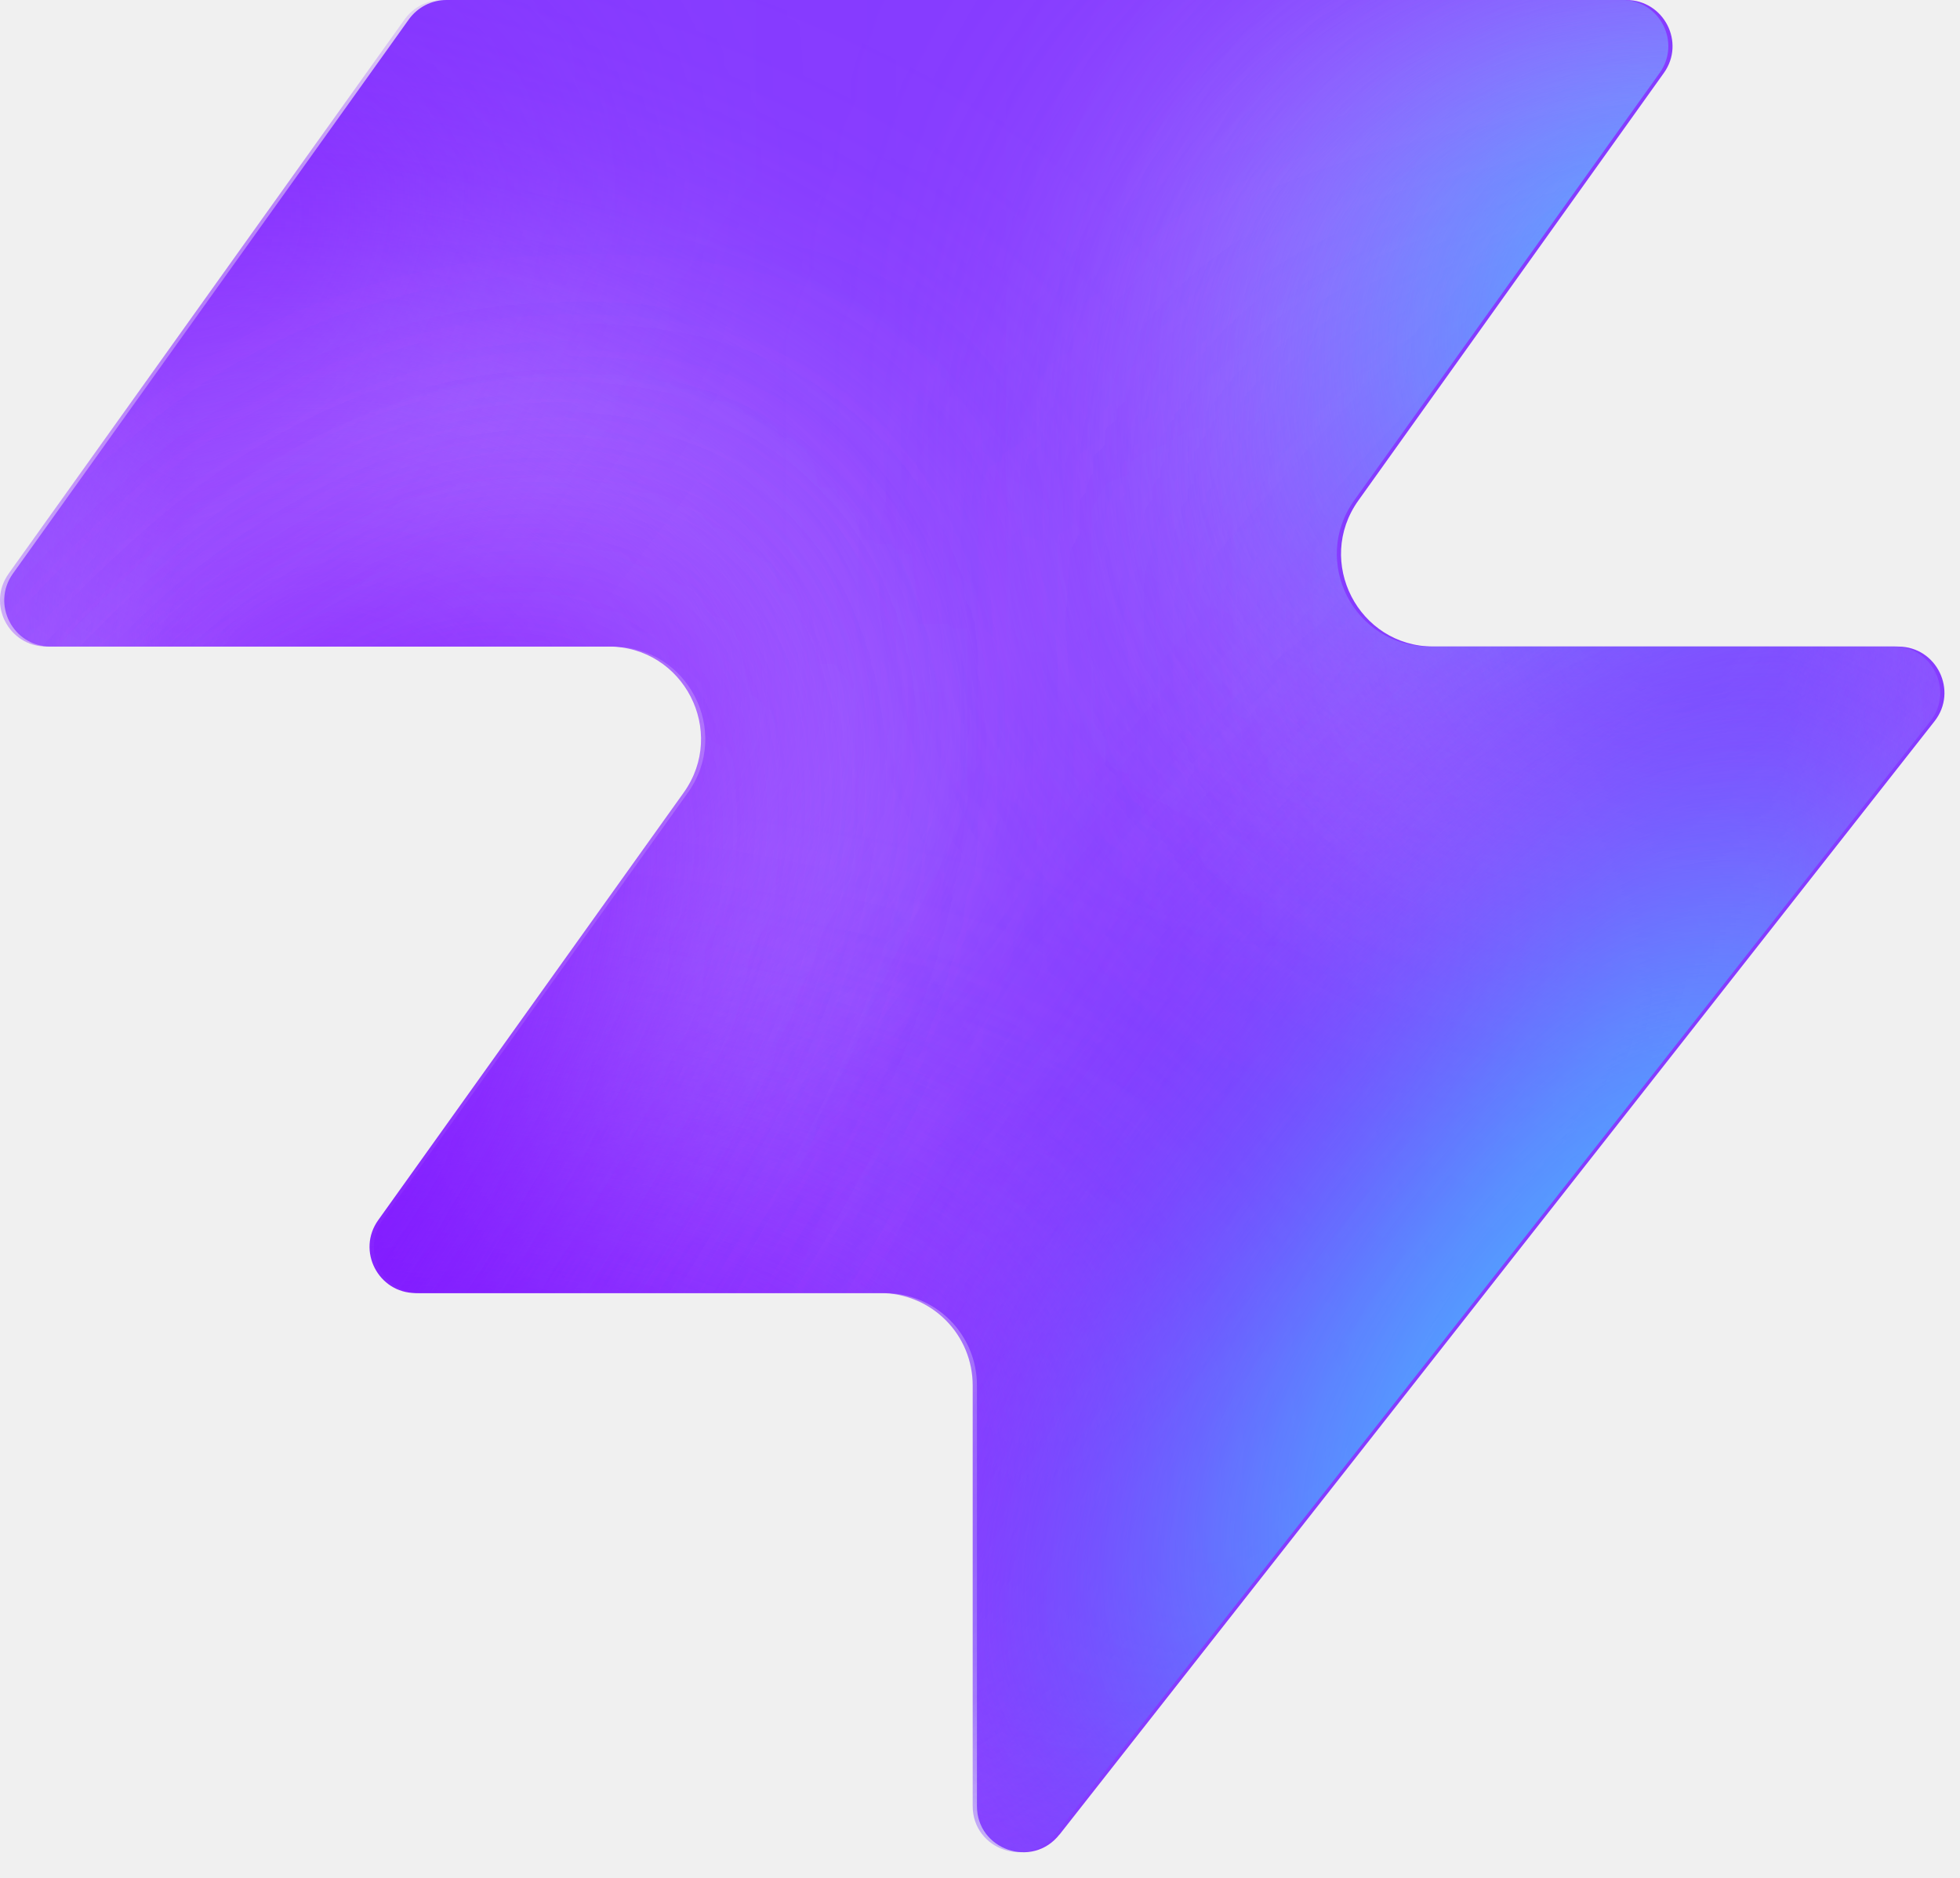
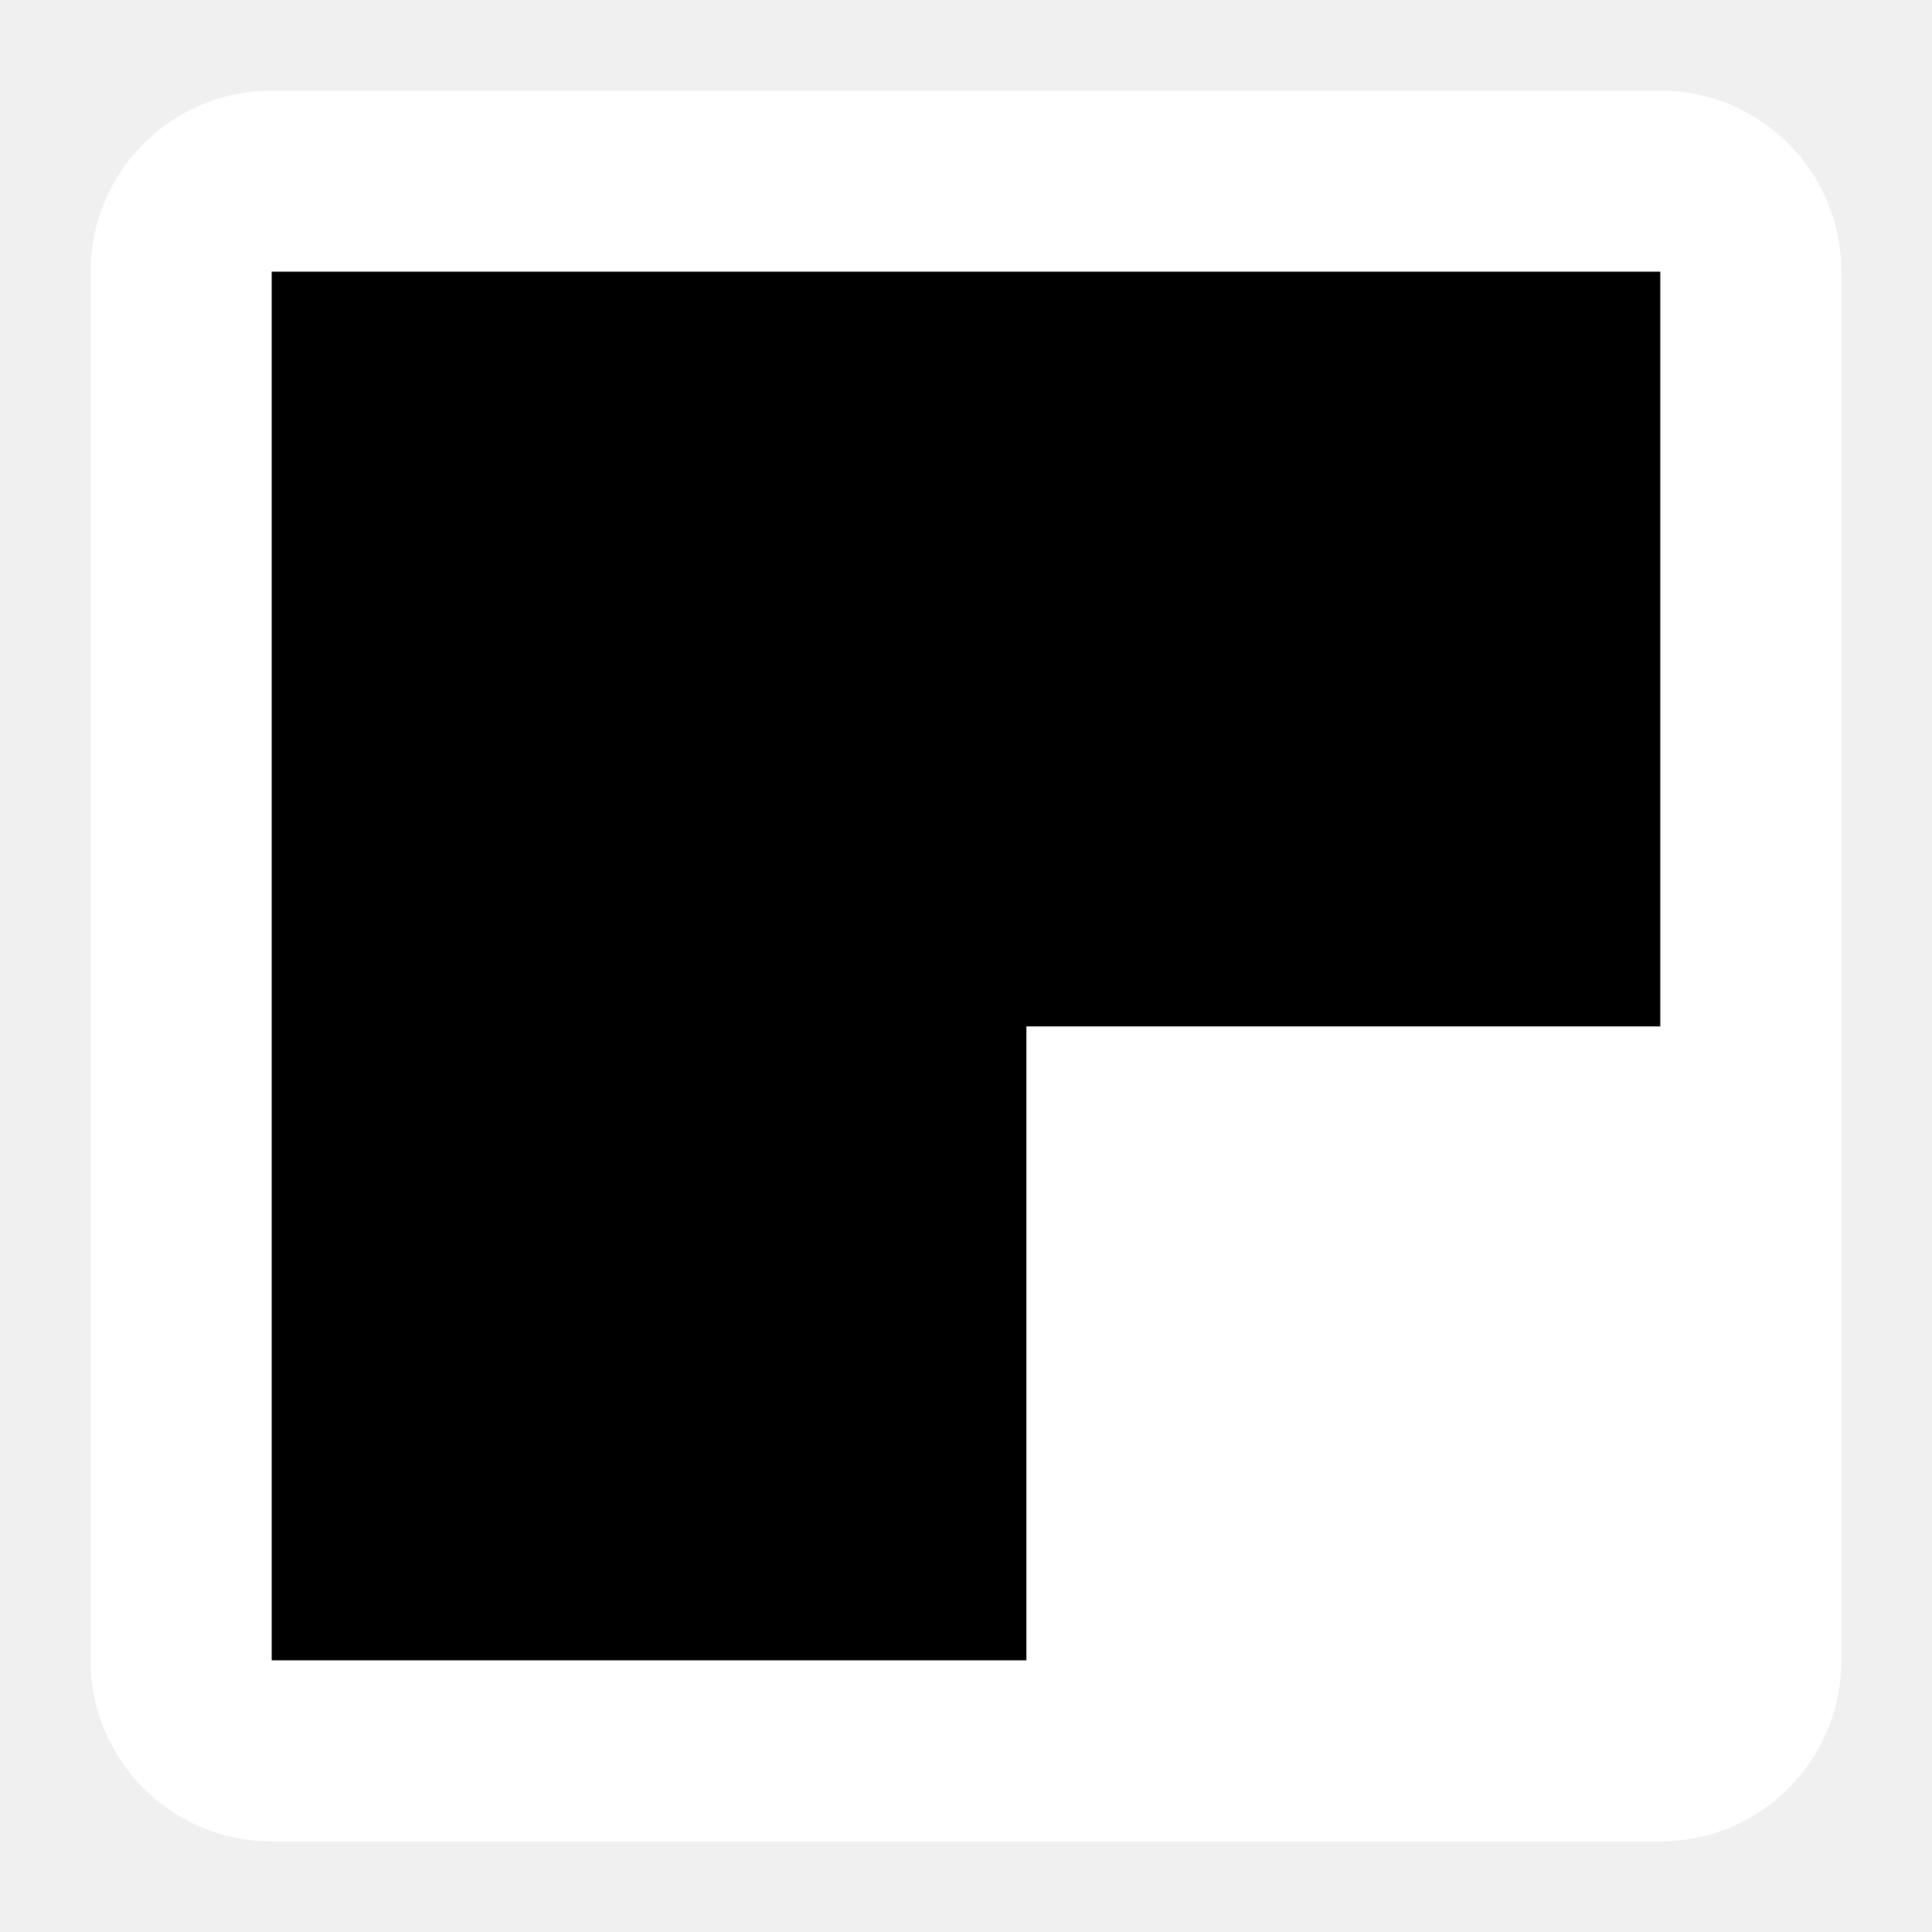
- <svg xmlns="http://www.w3.org/2000/svg" width="48" height="46" fill="none" viewBox="0 0 48 46">
-   <path fill="#863bff" d="M25.946 44.938c-.664.845-2.021.375-2.021-.698V33.937a2.26 2.26 0 0 0-2.262-2.262H10.287c-.92 0-1.456-1.04-.92-1.788l7.48-10.471c1.07-1.497 0-3.578-1.842-3.578H1.237c-.92 0-1.456-1.04-.92-1.788L10.013.474c.214-.297.556-.474.92-.474h28.894c.92 0 1.456 1.04.92 1.788l-7.48 10.471c-1.07 1.498 0 3.579 1.842 3.579h11.377c.943 0 1.473 1.088.89 1.83L25.947 44.94z" style="fill:#863bff;fill:color(display-p3 .525 .23 1);fill-opacity:1" />
-   <mask id="a" width="48" height="46" x="0" y="0" maskUnits="userSpaceOnUse" style="mask-type:alpha">
-     <path fill="#000" d="M25.842 44.938c-.664.844-2.021.375-2.021-.698V33.937a2.26 2.26 0 0 0-2.262-2.262H10.183c-.92 0-1.456-1.04-.92-1.788l7.48-10.471c1.07-1.498 0-3.579-1.842-3.579H1.133c-.92 0-1.456-1.04-.92-1.787L9.91.473c.214-.297.556-.474.92-.474h28.894c.92 0 1.456 1.04.92 1.788l-7.48 10.471c-1.07 1.498 0 3.578 1.842 3.578h11.377c.943 0 1.473 1.088.89 1.832L25.843 44.94z" style="fill:#000;fill-opacity:1" />
-   </mask>
-   <g mask="url(#a)">
-     <g filter="url(#b)">
-       <ellipse cx="5.508" cy="14.704" fill="#ede6ff" rx="5.508" ry="14.704" style="fill:#ede6ff;fill:color(display-p3 .927 .903 1);fill-opacity:1" transform="matrix(.00324 1 1 -.00324 -4.47 31.516)" />
-     </g>
-     <g filter="url(#c)">
-       <ellipse cx="10.399" cy="29.851" fill="#ede6ff" rx="10.399" ry="29.851" style="fill:#ede6ff;fill:color(display-p3 .927 .903 1);fill-opacity:1" transform="matrix(.00324 1 1 -.00324 -39.328 7.883)" />
-     </g>
-     <g filter="url(#d)">
-       <ellipse cx="5.508" cy="30.487" fill="#7e14ff" rx="5.508" ry="30.487" style="fill:#7e14ff;fill:color(display-p3 .492 .077 1);fill-opacity:1" transform="rotate(89.814 -25.913 -14.639)scale(1 -1)" />
-     </g>
-     <g filter="url(#e)">
-       <ellipse cx="5.508" cy="30.599" fill="#7e14ff" rx="5.508" ry="30.599" style="fill:#7e14ff;fill:color(display-p3 .492 .077 1);fill-opacity:1" transform="rotate(89.814 -32.644 -3.334)scale(1 -1)" />
-     </g>
-     <g filter="url(#f)">
-       <ellipse cx="5.508" cy="30.599" fill="#7e14ff" rx="5.508" ry="30.599" style="fill:#7e14ff;fill:color(display-p3 .492 .077 1);fill-opacity:1" transform="matrix(.00324 1 1 -.00324 -34.34 30.47)" />
-     </g>
-     <g filter="url(#g)">
-       <ellipse cx="14.072" cy="22.078" fill="#ede6ff" rx="14.072" ry="22.078" style="fill:#ede6ff;fill:color(display-p3 .927 .903 1);fill-opacity:1" transform="rotate(93.35 24.506 48.493)scale(-1 1)" />
-     </g>
-     <g filter="url(#h)">
-       <ellipse cx="3.47" cy="21.501" fill="#7e14ff" rx="3.47" ry="21.501" style="fill:#7e14ff;fill:color(display-p3 .492 .077 1);fill-opacity:1" transform="rotate(89.009 28.708 47.59)scale(-1 1)" />
-     </g>
-     <g filter="url(#i)">
-       <ellipse cx="3.47" cy="21.501" fill="#7e14ff" rx="3.47" ry="21.501" style="fill:#7e14ff;fill:color(display-p3 .492 .077 1);fill-opacity:1" transform="rotate(89.009 28.708 47.59)scale(-1 1)" />
-     </g>
-     <g filter="url(#j)">
-       <ellipse cx=".387" cy="8.972" fill="#7e14ff" rx="4.407" ry="29.108" style="fill:#7e14ff;fill:color(display-p3 .492 .077 1);fill-opacity:1" transform="rotate(39.51 .387 8.972)" />
-     </g>
-     <g filter="url(#k)">
-       <ellipse cx="47.523" cy="-6.092" fill="#7e14ff" rx="4.407" ry="29.108" style="fill:#7e14ff;fill:color(display-p3 .492 .077 1);fill-opacity:1" transform="rotate(37.892 47.523 -6.092)" />
-     </g>
-     <g filter="url(#l)">
-       <ellipse cx="41.412" cy="6.333" fill="#47bfff" rx="5.971" ry="9.665" style="fill:#47bfff;fill:color(display-p3 .28 .748 1);fill-opacity:1" transform="rotate(37.892 41.412 6.333)" />
-     </g>
-     <g filter="url(#m)">
-       <ellipse cx="-1.879" cy="38.332" fill="#7e14ff" rx="4.407" ry="29.108" style="fill:#7e14ff;fill:color(display-p3 .492 .077 1);fill-opacity:1" transform="rotate(37.892 -1.88 38.332)" />
-     </g>
-     <g filter="url(#n)">
-       <ellipse cx="-1.879" cy="38.332" fill="#7e14ff" rx="4.407" ry="29.108" style="fill:#7e14ff;fill:color(display-p3 .492 .077 1);fill-opacity:1" transform="rotate(37.892 -1.88 38.332)" />
-     </g>
-     <g filter="url(#o)">
-       <ellipse cx="35.651" cy="29.907" fill="#7e14ff" rx="4.407" ry="29.108" style="fill:#7e14ff;fill:color(display-p3 .492 .077 1);fill-opacity:1" transform="rotate(37.892 35.651 29.907)" />
-     </g>
-     <g filter="url(#p)">
-       <ellipse cx="38.418" cy="32.4" fill="#47bfff" rx="5.971" ry="15.297" style="fill:#47bfff;fill:color(display-p3 .28 .748 1);fill-opacity:1" transform="rotate(37.892 38.418 32.4)" />
-     </g>
-   </g>
-   <defs>
-     <filter id="b" width="60.045" height="41.654" x="-19.77" y="16.149" color-interpolation-filters="sRGB" filterUnits="userSpaceOnUse">
-       <feFlood flood-opacity="0" result="BackgroundImageFix" />
-       <feBlend in="SourceGraphic" in2="BackgroundImageFix" result="shape" />
-       <feGaussianBlur result="effect1_foregroundBlur_2002_17158" stdDeviation="7.659" />
-     </filter>
-     <filter id="c" width="90.34" height="51.437" x="-54.613" y="-7.533" color-interpolation-filters="sRGB" filterUnits="userSpaceOnUse">
-       <feFlood flood-opacity="0" result="BackgroundImageFix" />
-       <feBlend in="SourceGraphic" in2="BackgroundImageFix" result="shape" />
-       <feGaussianBlur result="effect1_foregroundBlur_2002_17158" stdDeviation="7.659" />
-     </filter>
-     <filter id="d" width="79.355" height="29.4" x="-49.64" y="2.03" color-interpolation-filters="sRGB" filterUnits="userSpaceOnUse">
-       <feFlood flood-opacity="0" result="BackgroundImageFix" />
-       <feBlend in="SourceGraphic" in2="BackgroundImageFix" result="shape" />
-       <feGaussianBlur result="effect1_foregroundBlur_2002_17158" stdDeviation="4.596" />
-     </filter>
-     <filter id="e" width="79.579" height="29.4" x="-45.045" y="20.029" color-interpolation-filters="sRGB" filterUnits="userSpaceOnUse">
-       <feFlood flood-opacity="0" result="BackgroundImageFix" />
-       <feBlend in="SourceGraphic" in2="BackgroundImageFix" result="shape" />
-       <feGaussianBlur result="effect1_foregroundBlur_2002_17158" stdDeviation="4.596" />
-     </filter>
-     <filter id="f" width="79.579" height="29.4" x="-43.513" y="21.178" color-interpolation-filters="sRGB" filterUnits="userSpaceOnUse">
-       <feFlood flood-opacity="0" result="BackgroundImageFix" />
-       <feBlend in="SourceGraphic" in2="BackgroundImageFix" result="shape" />
-       <feGaussianBlur result="effect1_foregroundBlur_2002_17158" stdDeviation="4.596" />
-     </filter>
-     <filter id="g" width="74.749" height="58.852" x="15.756" y="-17.901" color-interpolation-filters="sRGB" filterUnits="userSpaceOnUse">
-       <feFlood flood-opacity="0" result="BackgroundImageFix" />
-       <feBlend in="SourceGraphic" in2="BackgroundImageFix" result="shape" />
-       <feGaussianBlur result="effect1_foregroundBlur_2002_17158" stdDeviation="7.659" />
-     </filter>
-     <filter id="h" width="61.377" height="25.362" x="23.548" y="2.284" color-interpolation-filters="sRGB" filterUnits="userSpaceOnUse">
-       <feFlood flood-opacity="0" result="BackgroundImageFix" />
-       <feBlend in="SourceGraphic" in2="BackgroundImageFix" result="shape" />
-       <feGaussianBlur result="effect1_foregroundBlur_2002_17158" stdDeviation="4.596" />
-     </filter>
-     <filter id="i" width="61.377" height="25.362" x="23.548" y="2.284" color-interpolation-filters="sRGB" filterUnits="userSpaceOnUse">
-       <feFlood flood-opacity="0" result="BackgroundImageFix" />
-       <feBlend in="SourceGraphic" in2="BackgroundImageFix" result="shape" />
-       <feGaussianBlur result="effect1_foregroundBlur_2002_17158" stdDeviation="4.596" />
-     </filter>
-     <filter id="j" width="56.045" height="63.649" x="-27.636" y="-22.853" color-interpolation-filters="sRGB" filterUnits="userSpaceOnUse">
-       <feFlood flood-opacity="0" result="BackgroundImageFix" />
-       <feBlend in="SourceGraphic" in2="BackgroundImageFix" result="shape" />
-       <feGaussianBlur result="effect1_foregroundBlur_2002_17158" stdDeviation="4.596" />
-     </filter>
-     <filter id="k" width="54.814" height="64.646" x="20.116" y="-38.415" color-interpolation-filters="sRGB" filterUnits="userSpaceOnUse">
-       <feFlood flood-opacity="0" result="BackgroundImageFix" />
-       <feBlend in="SourceGraphic" in2="BackgroundImageFix" result="shape" />
-       <feGaussianBlur result="effect1_foregroundBlur_2002_17158" stdDeviation="4.596" />
-     </filter>
-     <filter id="l" width="33.541" height="35.313" x="24.641" y="-11.323" color-interpolation-filters="sRGB" filterUnits="userSpaceOnUse">
-       <feFlood flood-opacity="0" result="BackgroundImageFix" />
-       <feBlend in="SourceGraphic" in2="BackgroundImageFix" result="shape" />
-       <feGaussianBlur result="effect1_foregroundBlur_2002_17158" stdDeviation="4.596" />
-     </filter>
-     <filter id="m" width="54.814" height="64.646" x="-29.286" y="6.009" color-interpolation-filters="sRGB" filterUnits="userSpaceOnUse">
-       <feFlood flood-opacity="0" result="BackgroundImageFix" />
-       <feBlend in="SourceGraphic" in2="BackgroundImageFix" result="shape" />
-       <feGaussianBlur result="effect1_foregroundBlur_2002_17158" stdDeviation="4.596" />
-     </filter>
-     <filter id="n" width="54.814" height="64.646" x="-29.286" y="6.009" color-interpolation-filters="sRGB" filterUnits="userSpaceOnUse">
-       <feFlood flood-opacity="0" result="BackgroundImageFix" />
-       <feBlend in="SourceGraphic" in2="BackgroundImageFix" result="shape" />
-       <feGaussianBlur result="effect1_foregroundBlur_2002_17158" stdDeviation="4.596" />
-     </filter>
-     <filter id="o" width="54.814" height="64.646" x="8.244" y="-2.416" color-interpolation-filters="sRGB" filterUnits="userSpaceOnUse">
-       <feFlood flood-opacity="0" result="BackgroundImageFix" />
-       <feBlend in="SourceGraphic" in2="BackgroundImageFix" result="shape" />
-       <feGaussianBlur result="effect1_foregroundBlur_2002_17158" stdDeviation="4.596" />
-     </filter>
-     <filter id="p" width="39.409" height="43.623" x="18.713" y="10.588" color-interpolation-filters="sRGB" filterUnits="userSpaceOnUse">
-       <feFlood flood-opacity="0" result="BackgroundImageFix" />
-       <feBlend in="SourceGraphic" in2="BackgroundImageFix" result="shape" />
-       <feGaussianBlur result="effect1_foregroundBlur_2002_17158" stdDeviation="4.596" />
-     </filter>
-   </defs>
+ <svg xmlns="http://www.w3.org/2000/svg" viewBox="0 0 32 32" width="32" height="32" fill="none">
+   <rect x="3" y="3" width="26" height="26" rx="1.5" fill="#000000" stroke="#ffffff" stroke-width="3" />
+   <rect x="17" y="17" width="12" height="12" fill="#ffffff" />
</svg>
